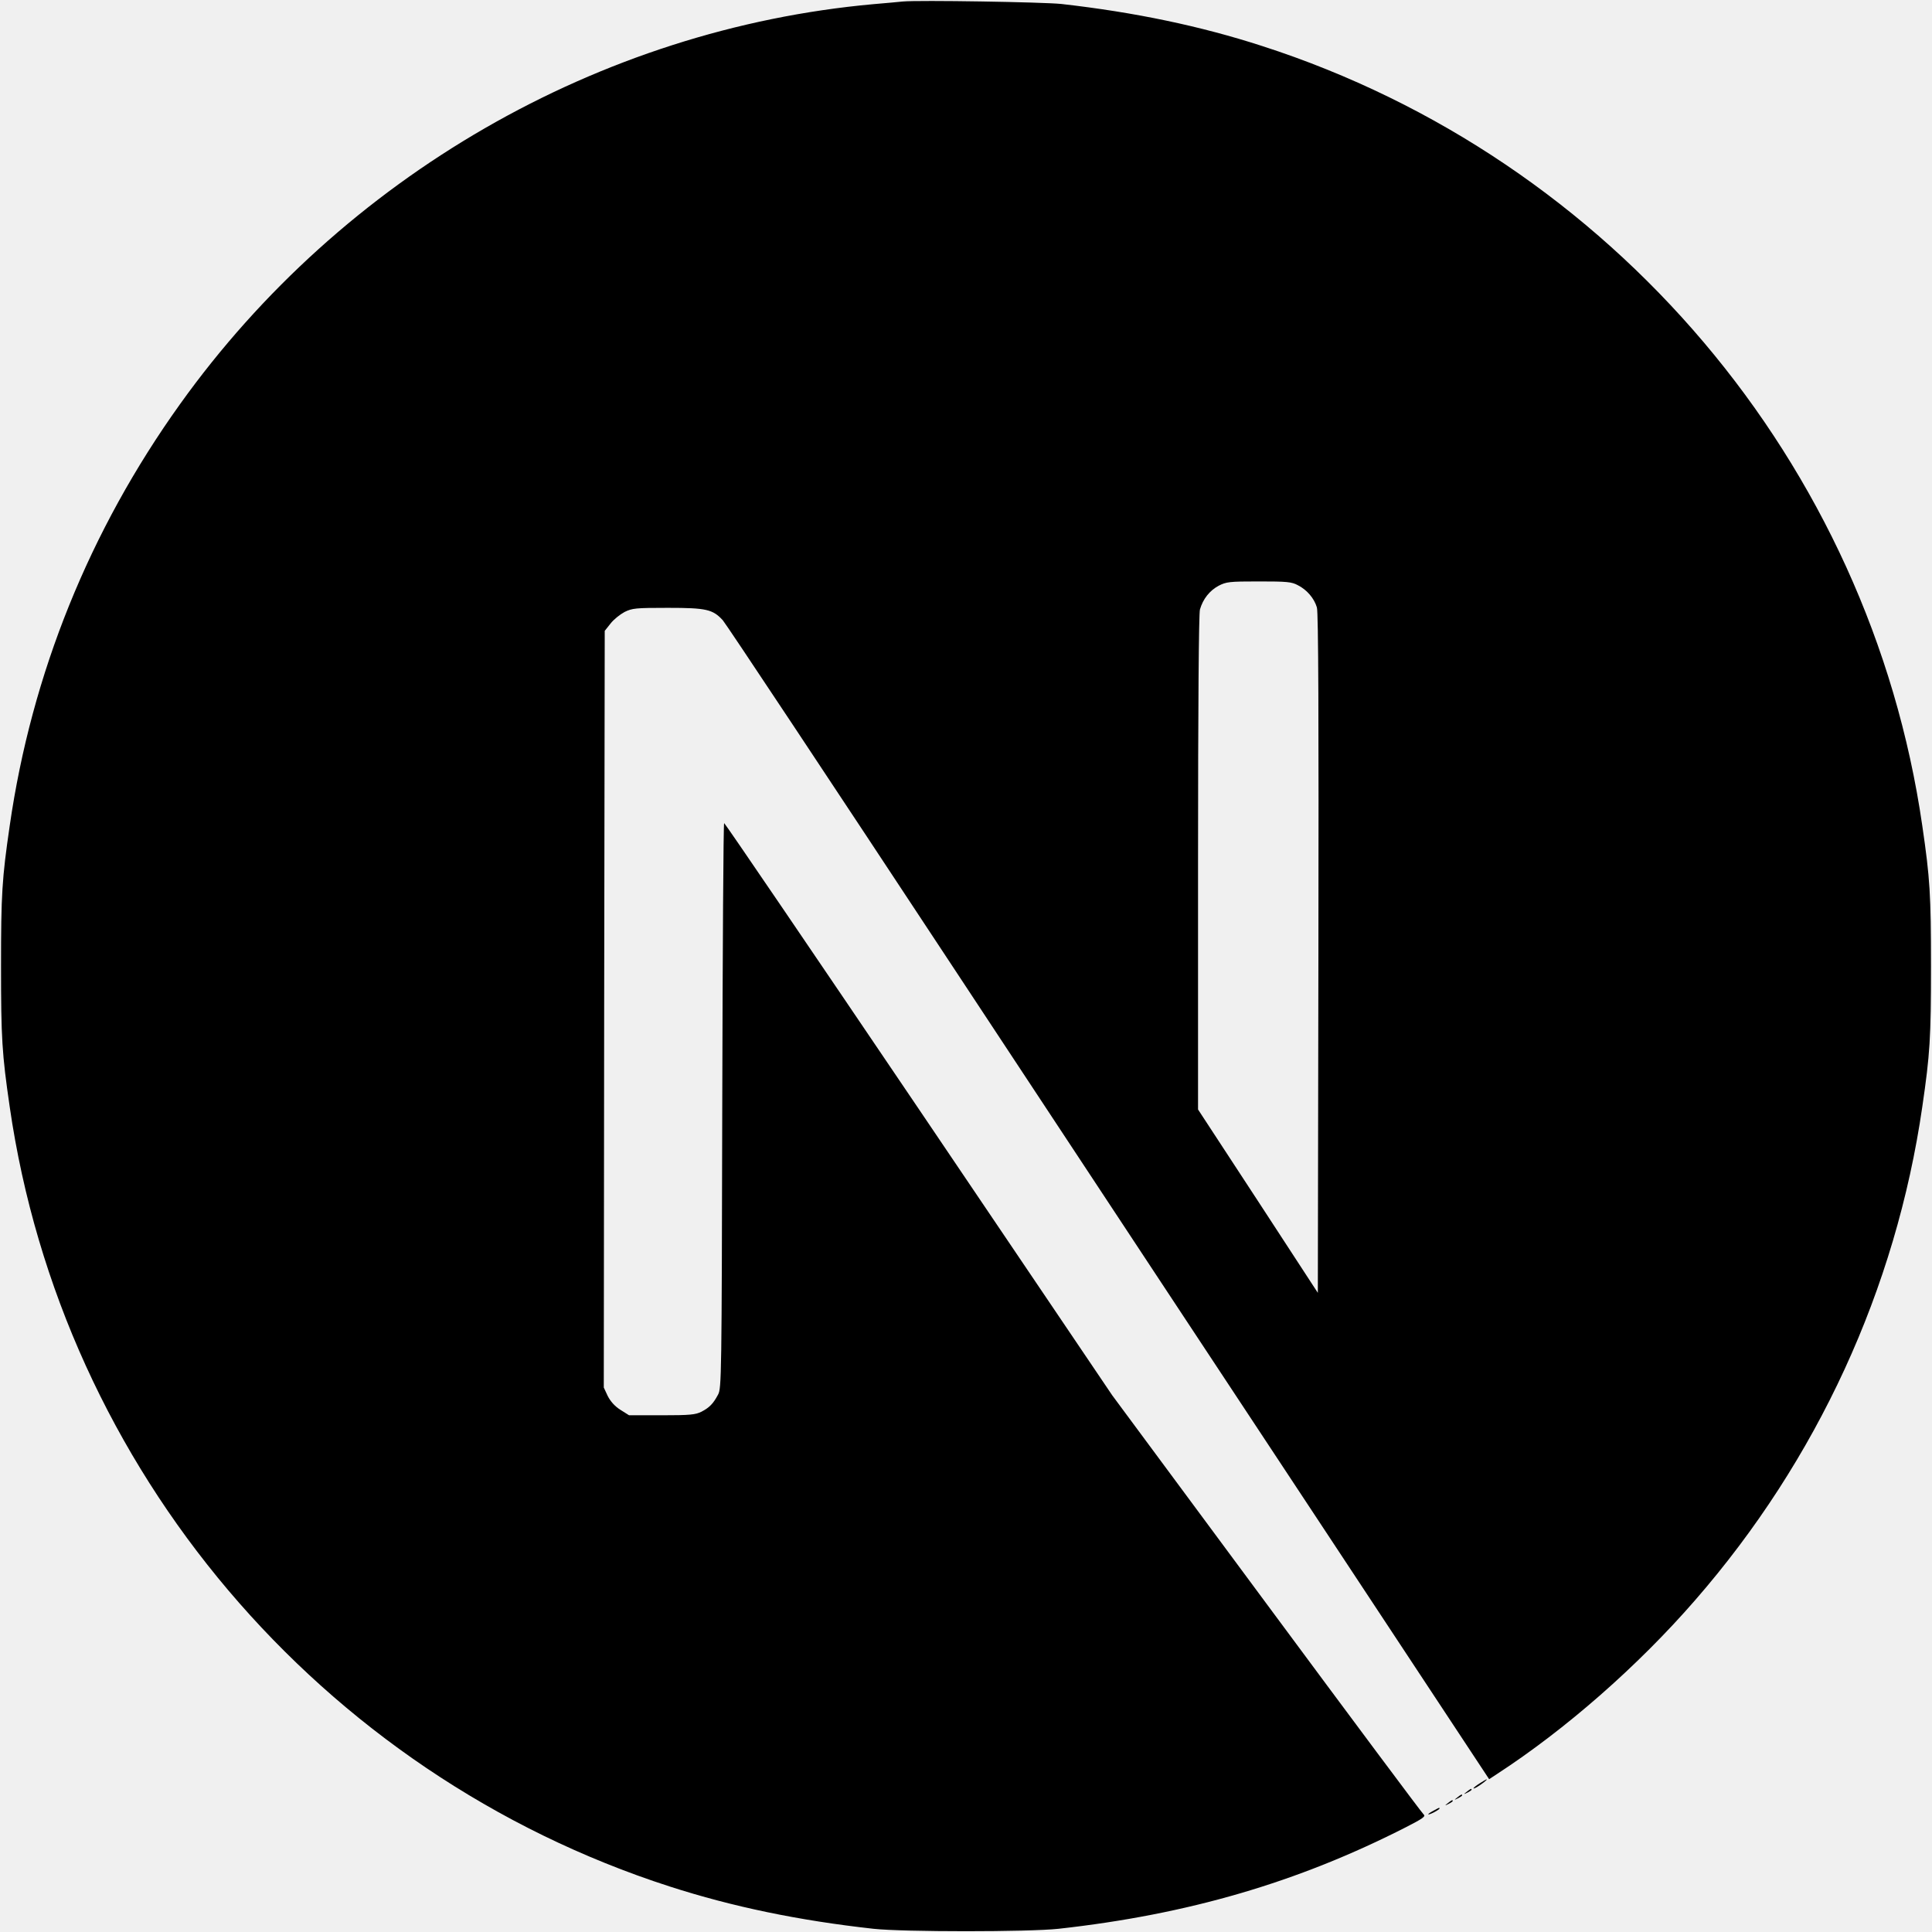
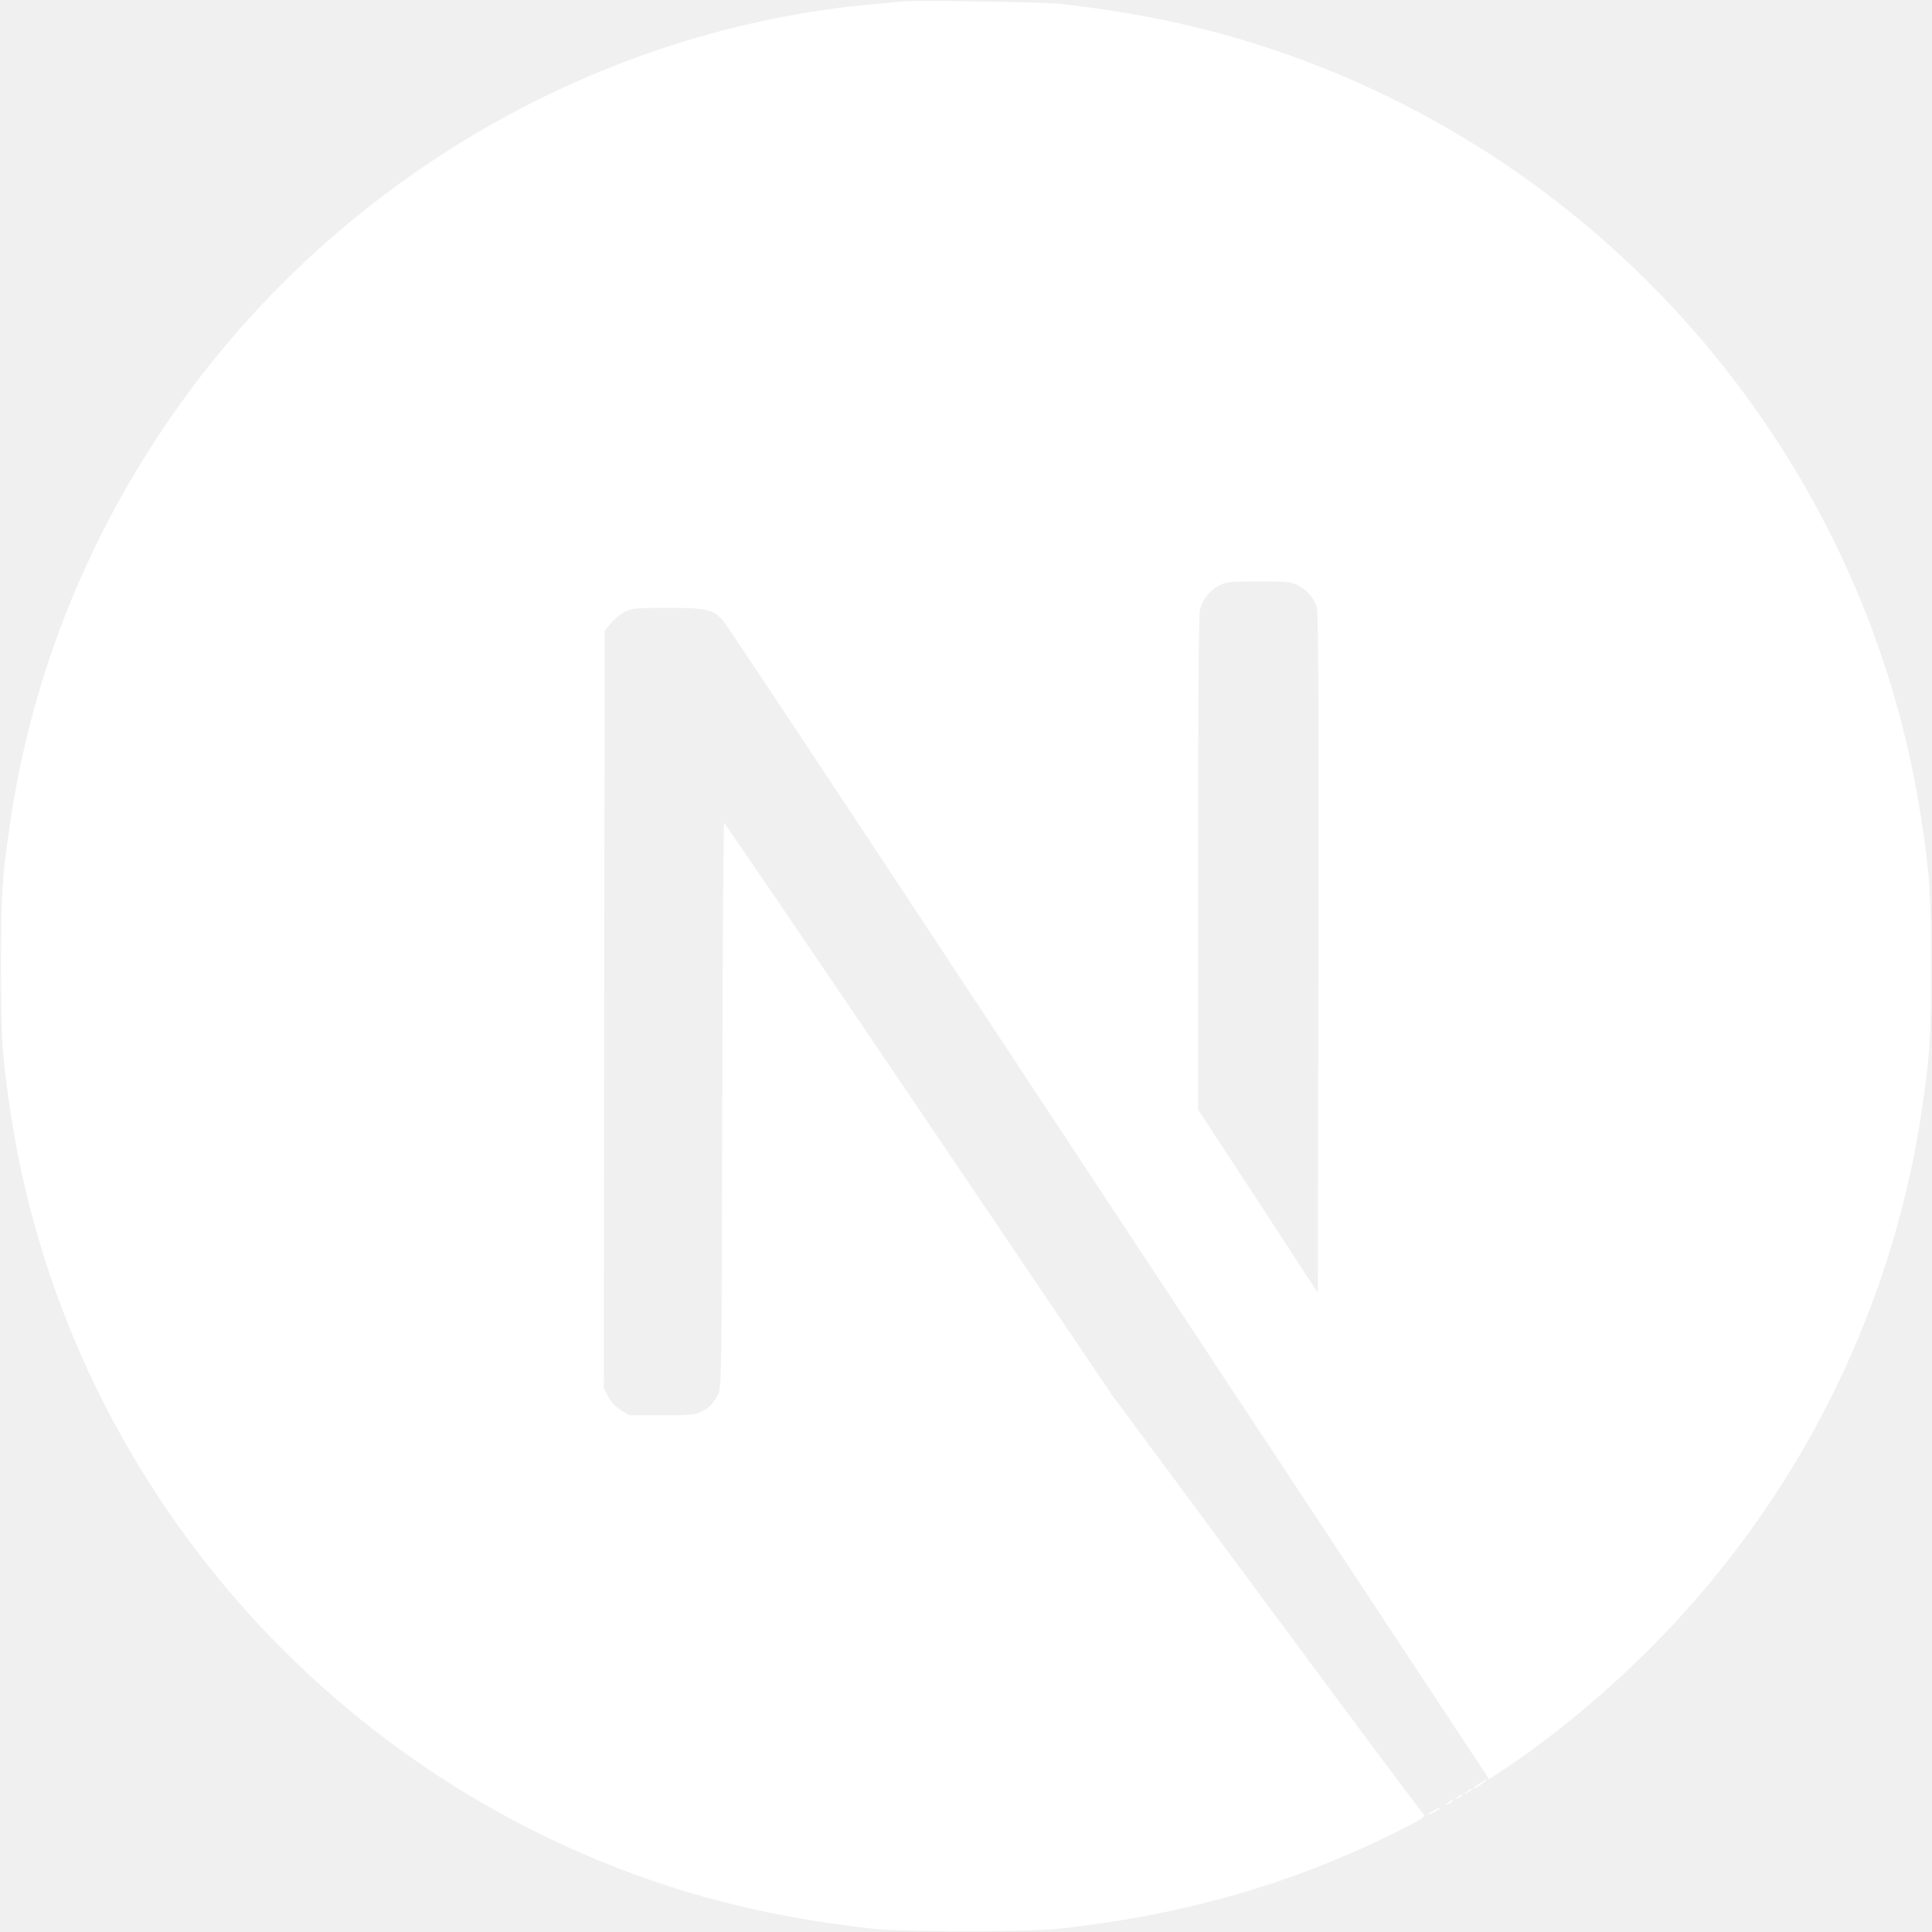
- <svg xmlns="http://www.w3.org/2000/svg" height="1024pt" viewBox=".5 -.2 1023 1024.1" width="1024pt">
-   <path d="m478.5.6c-2.2.2-9.2.9-15.5 1.4-145.3 13.1-281.4 91.5-367.6 212-48 67-78.7 143-90.3 223.5-4.1 28.1-4.6 36.4-4.6 74.5s.5 46.4 4.6 74.5c27.8 192.1 164.5 353.5 349.9 413.3 33.2 10.7 68.2 18 108 22.4 15.5 1.7 82.5 1.7 98 0 68.7-7.6 126.9-24.6 184.3-53.9 8.8-4.5 10.5-5.7 9.3-6.7-.8-.6-38.3-50.9-83.3-111.7l-81.8-110.5-102.5-151.7c-56.4-83.4-102.8-151.6-103.2-151.6-.4-.1-.8 67.3-1 149.6-.3 144.1-.4 149.9-2.2 153.3-2.6 4.9-4.6 6.9-8.8 9.1-3.2 1.6-6 1.9-21.1 1.9h-17.3l-4.6-2.9c-3-1.9-5.2-4.4-6.7-7.3l-2.1-4.5.2-200.5.3-200.6 3.1-3.9c1.6-2.1 5-4.8 7.4-6.1 4.1-2 5.7-2.2 23-2.2 20.4 0 23.8.8 29.1 6.6 1.5 1.6 57 85.2 123.4 185.9s157.2 238.2 201.8 305.7l81 122.7 4.1-2.7c36.3-23.6 74.7-57.2 105.1-92.2 64.7-74.3 106.4-164.9 120.4-261.5 4.1-28.1 4.6-36.4 4.6-74.5s-.5-46.4-4.6-74.5c-27.8-192.1-164.5-353.5-349.9-413.3-32.7-10.6-67.5-17.9-106.5-22.3-9.6-1-75.7-2.1-84-1.3zm209.4 309.4c4.8 2.4 8.7 7 10.1 11.8.8 2.6 1 58.2.8 183.5l-.3 179.8-31.7-48.6-31.8-48.6v-130.7c0-84.5.4-132 1-134.3 1.6-5.6 5.1-10 9.9-12.6 4.1-2.1 5.6-2.3 21.3-2.3 14.8 0 17.4.2 20.7 2z" />
-   <path d="m784.3 945.1c-3.5 2.2-4.6 3.7-1.5 2 2.2-1.3 5.8-4 5.2-4.1-.3 0-2 1-3.7 2.1zm-6.9 4.5c-1.8 1.4-1.8 1.5.4.4 1.2-.6 2.2-1.3 2.2-1.5 0-.8-.5-.6-2.6 1.1zm-5 3c-1.8 1.4-1.8 1.5.4.4 1.2-.6 2.2-1.3 2.2-1.5 0-.8-.5-.6-2.6 1.1zm-5 3c-1.8 1.4-1.8 1.5.4.4 1.2-.6 2.2-1.3 2.2-1.5 0-.8-.5-.6-2.6 1.1zm-7.6 4c-3.8 2-3.6 2.8.2.9 1.7-.9 3-1.8 3-2 0-.7-.1-.6-3.2 1.1z" />
+ <svg xmlns="http://www.w3.org/2000/svg" width="68" height="68" viewBox="0 0 68 68" fill="none">
+   <g clip-path="url(#clip0_25_163)">
+     <path d="M31.776 0.053C31.63 0.066 31.165 0.113 30.746 0.146C21.099 1.016 12.062 6.222 6.338 14.223C3.151 18.672 1.112 23.718 0.342 29.063C0.07 30.929 0.036 31.48 0.036 34.01C0.036 36.54 0.07 37.091 0.342 38.957C2.188 51.712 11.265 62.429 23.575 66.4C25.78 67.11 28.104 67.595 30.746 67.887C31.776 68 36.224 68 37.254 67.887C41.815 67.382 45.68 66.254 49.491 64.308C50.075 64.009 50.188 63.93 50.109 63.863C50.055 63.823 47.566 60.483 44.578 56.446L39.146 49.109L32.34 39.036C28.595 33.499 25.514 28.97 25.488 28.97C25.461 28.963 25.434 33.439 25.421 38.904C25.401 48.472 25.395 48.857 25.275 49.083C25.102 49.408 24.97 49.541 24.691 49.687C24.478 49.793 24.292 49.813 23.29 49.813H22.141L21.835 49.62C21.636 49.494 21.49 49.328 21.391 49.136L21.251 48.837L21.265 35.524L21.284 22.204L21.49 21.945C21.596 21.806 21.822 21.626 21.982 21.54C22.254 21.407 22.36 21.394 23.509 21.394C24.863 21.394 25.089 21.447 25.441 21.832C25.541 21.938 29.226 27.489 33.635 34.176C38.044 40.862 44.073 49.992 47.034 54.474L52.413 62.622L52.685 62.442C55.095 60.875 57.645 58.644 59.663 56.32C63.96 51.387 66.728 45.371 67.658 38.957C67.93 37.091 67.963 36.54 67.963 34.01C67.963 31.48 67.93 30.929 67.658 29.063C65.812 16.308 56.735 5.591 44.425 1.62C42.254 0.916 39.943 0.432 37.353 0.139C36.716 0.073 32.327 -4.77e-05 31.776 0.053ZM45.68 20.597C45.998 20.756 46.257 21.062 46.35 21.381C46.404 21.553 46.417 25.245 46.404 33.565L46.383 45.504L44.279 42.277L42.167 39.05V30.371C42.167 24.76 42.194 21.606 42.234 21.454C42.34 21.082 42.572 20.79 42.891 20.617C43.163 20.478 43.263 20.464 44.305 20.464C45.288 20.464 45.461 20.478 45.68 20.597Z" fill="white" />
+     <path d="M52.081 62.768C51.848 62.914 51.775 63.013 51.981 62.901C52.127 62.814 52.366 62.635 52.326 62.628C52.306 62.628 52.194 62.695 52.081 62.768ZM51.623 63.066C51.503 63.16 51.503 63.166 51.649 63.093C51.729 63.053 51.795 63.007 51.795 62.993C51.795 62.94 51.762 62.954 51.623 63.066ZM51.291 63.266C51.171 63.359 51.171 63.365 51.317 63.292C51.397 63.252 51.463 63.206 51.463 63.193C51.463 63.14 51.43 63.153 51.291 63.266ZM50.959 63.465C50.839 63.558 50.839 63.565 50.985 63.492C51.065 63.452 51.131 63.405 51.131 63.392C51.131 63.339 51.098 63.352 50.959 63.465ZM50.454 63.73C50.202 63.863 50.215 63.916 50.467 63.79C50.58 63.73 50.666 63.671 50.666 63.657C50.666 63.611 50.66 63.618 50.454 63.73Z" fill="white" />
+   </g>
+   <defs>
+     <clipPath id="clip0_25_163">
+       <rect width="68" height="68" fill="white" />
+     </clipPath>
+   </defs>
</svg>
